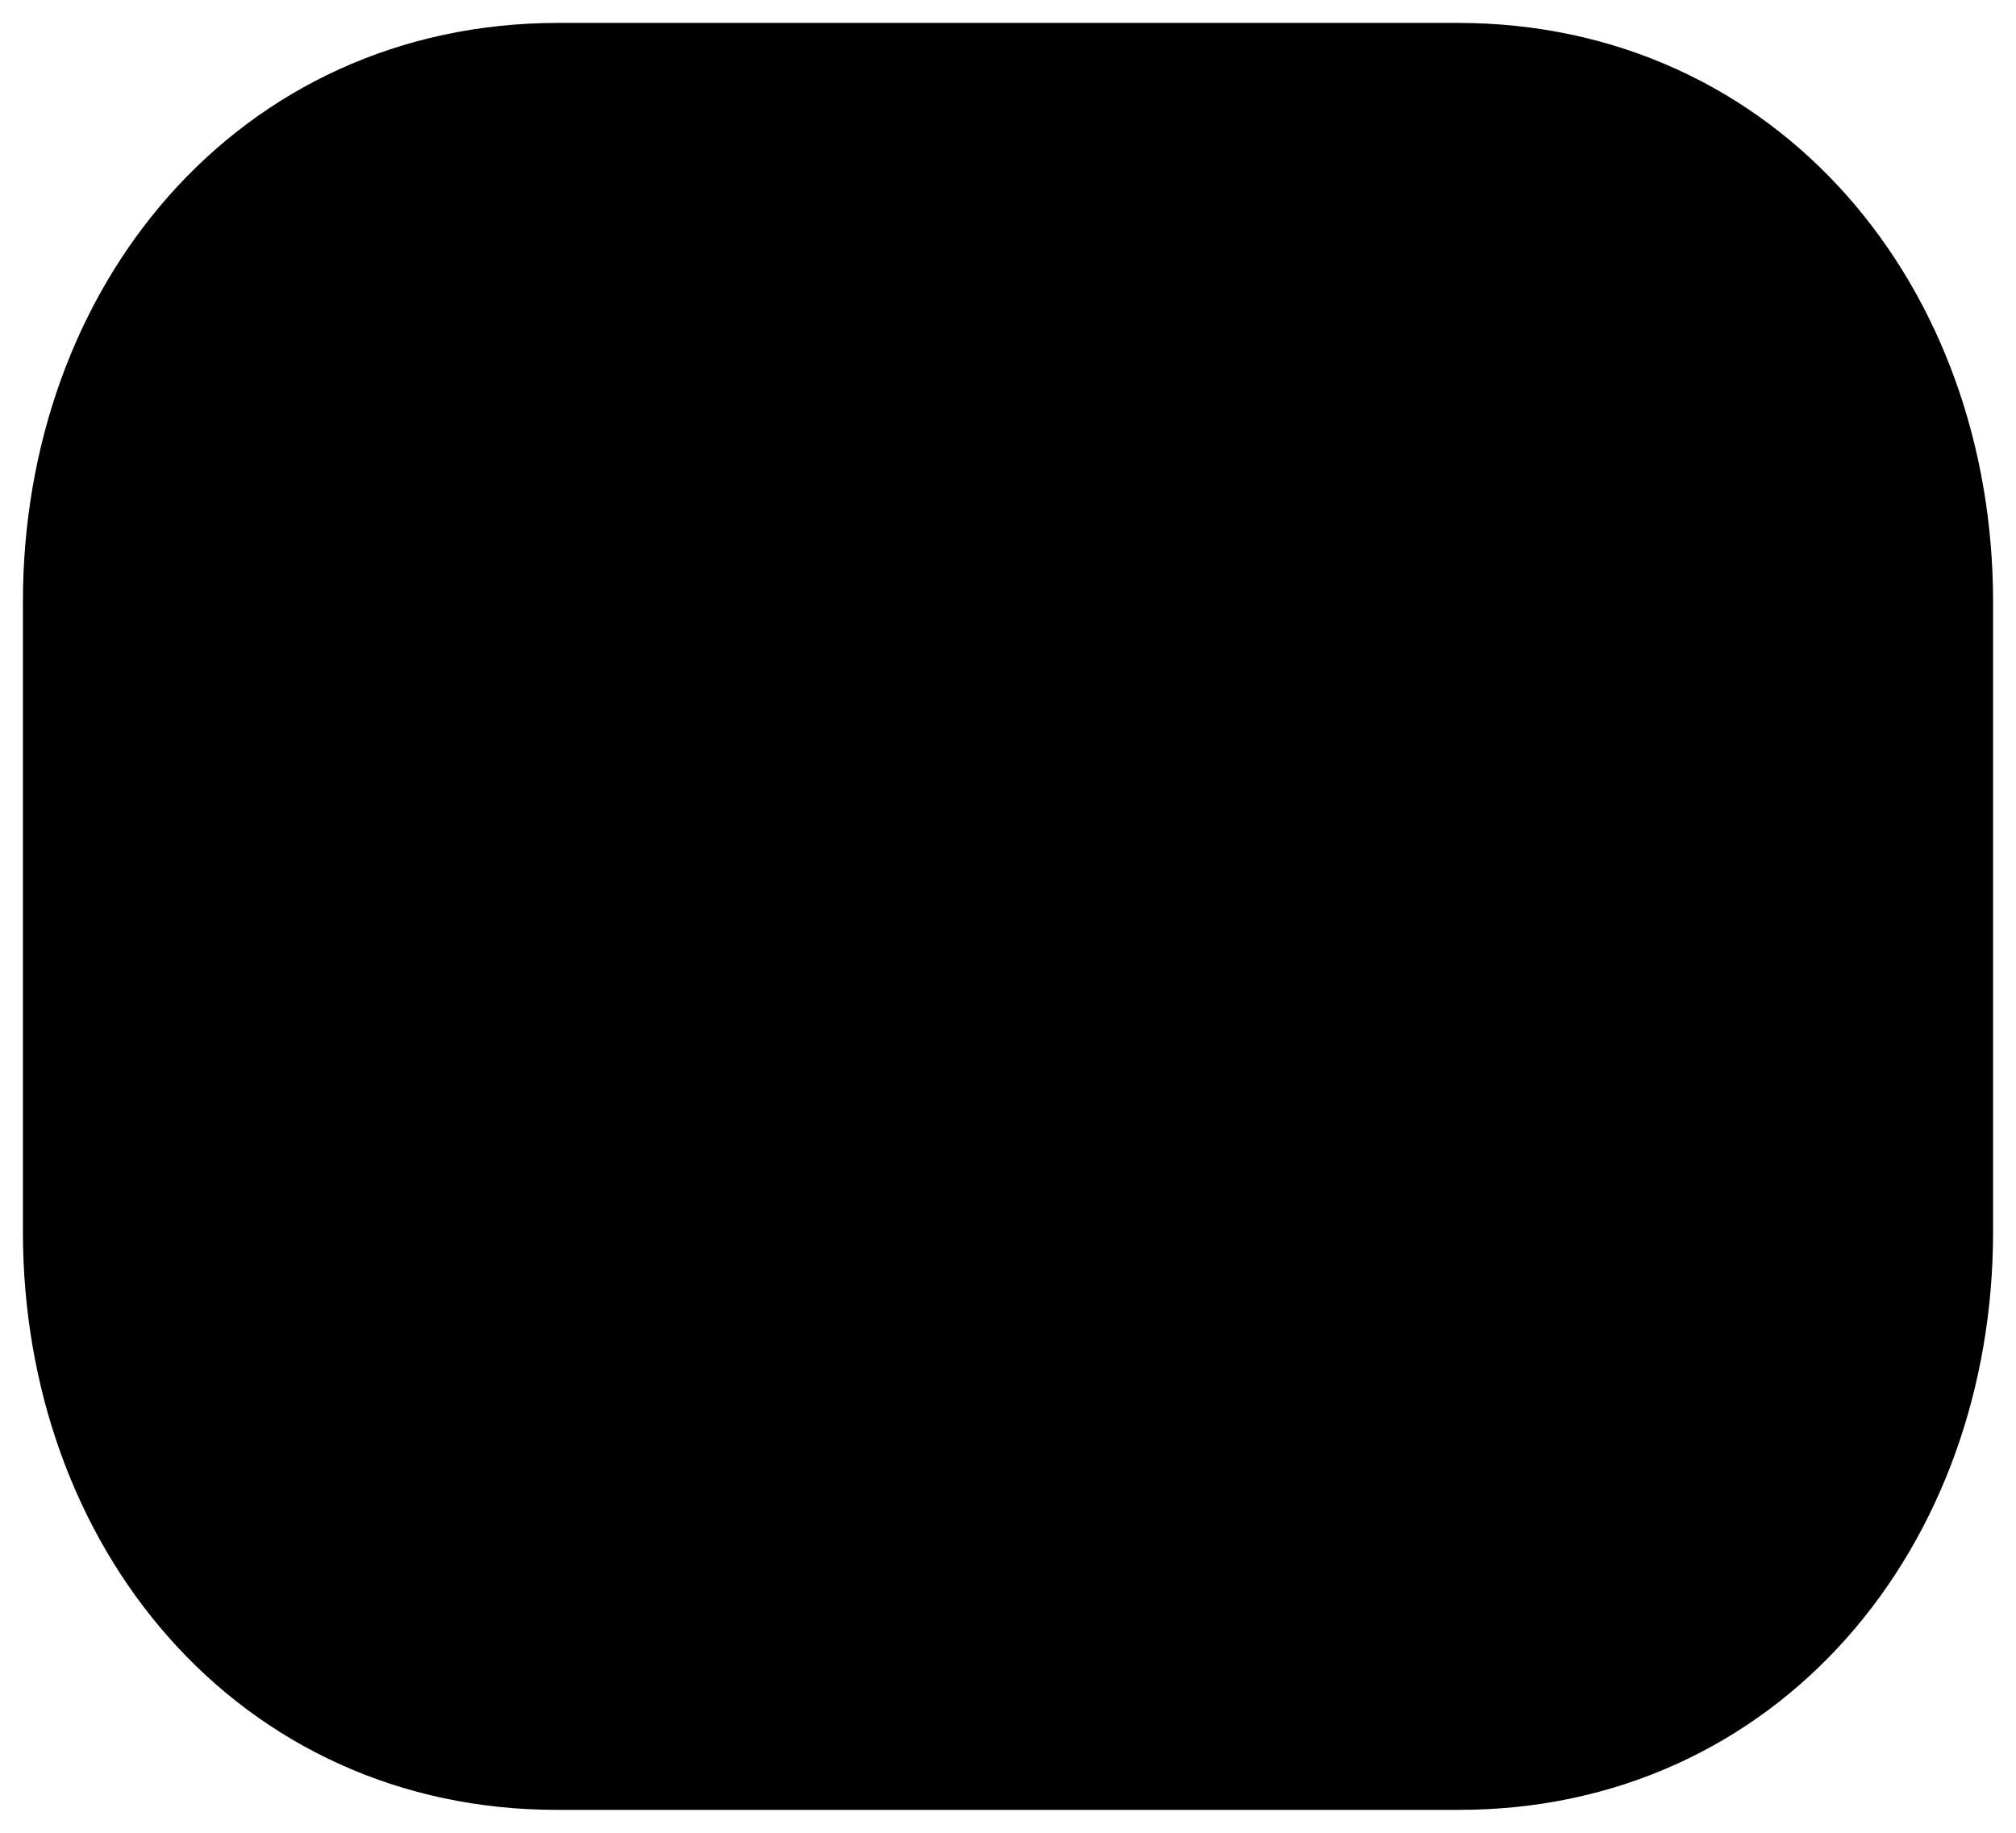
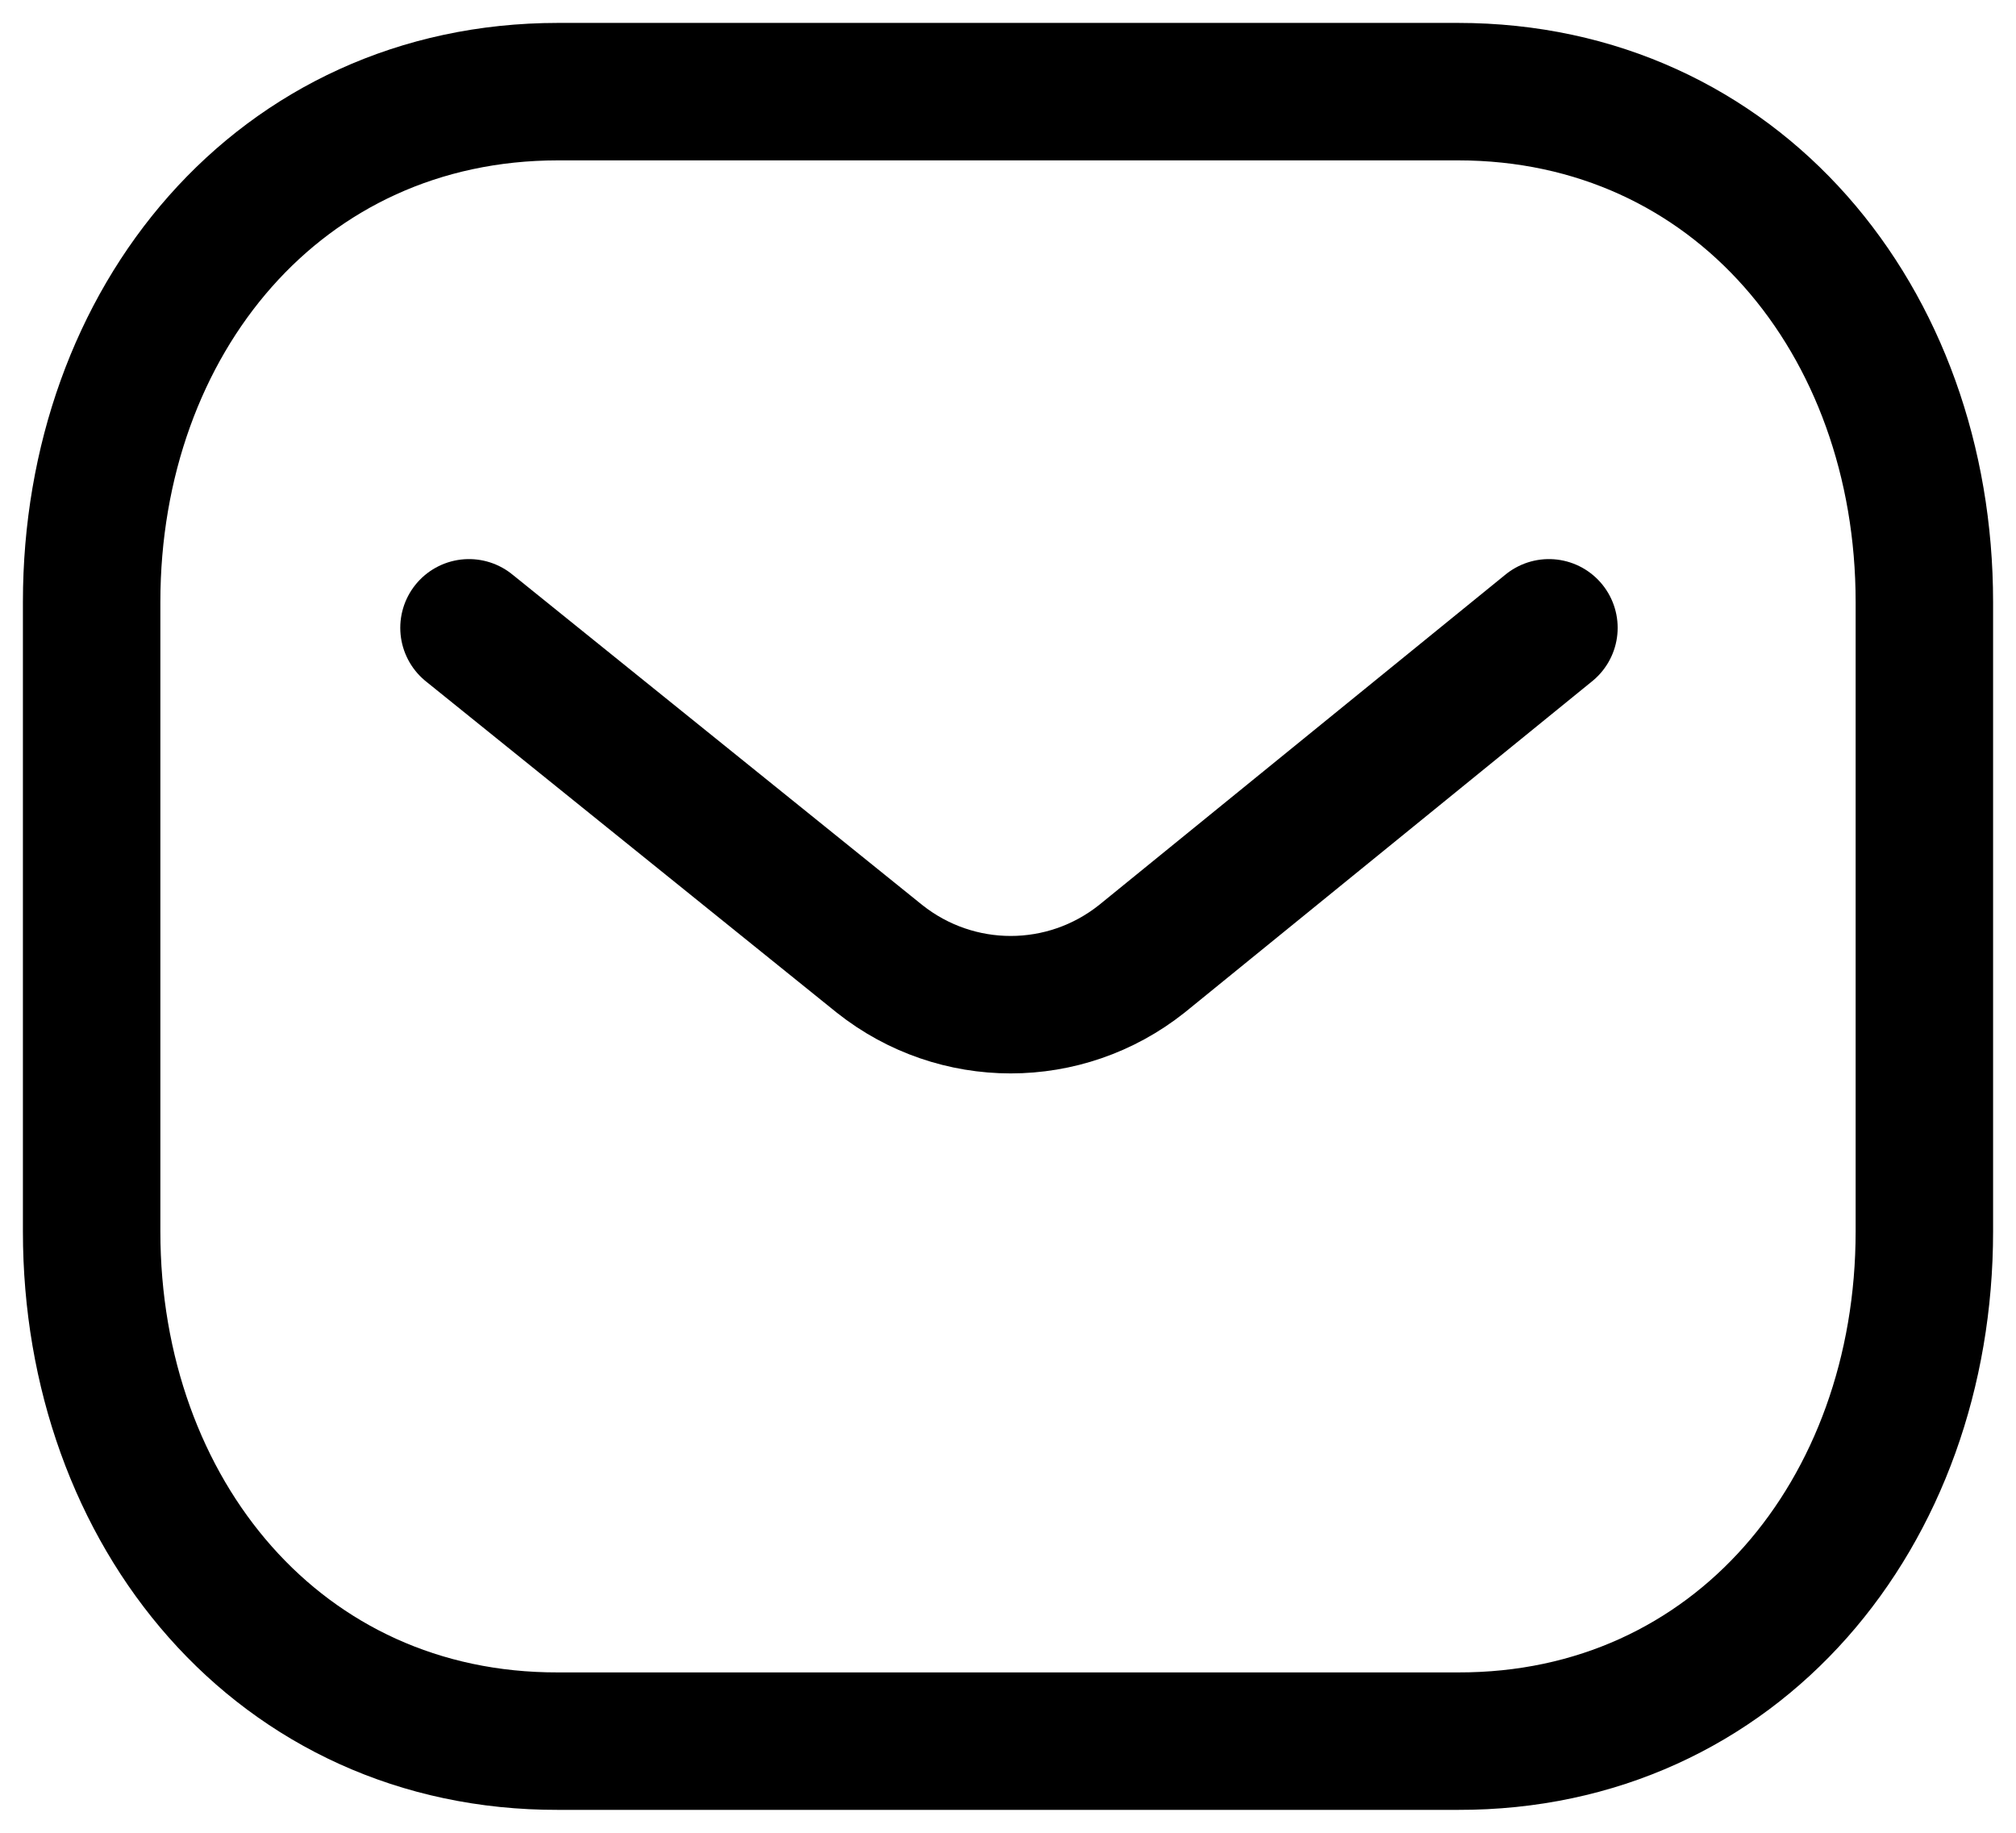
- <svg xmlns="http://www.w3.org/2000/svg" width="22" height="20" viewBox="0 0 22 20" fill="inherit">
+ <svg xmlns="http://www.w3.org/2000/svg" width="22" height="20" viewBox="0 0 22 20" fill="none">
  <path d="M16.903 6.851L12.459 10.464C11.62 11.13 10.439 11.13 9.599 10.464L5.118 6.851" stroke="black" stroke-width="1.5" stroke-linecap="round" stroke-linejoin="round" />
  <path fill-rule="evenodd" clip-rule="evenodd" d="M15.909 19C18.95 19.008 21 16.509 21 13.438V6.57C21 3.499 18.95 1 15.909 1H6.091C3.05 1 1 3.499 1 6.57V13.438C1 16.509 3.05 19.008 6.091 19H15.909Z" stroke="black" stroke-width="1.5" stroke-linecap="round" stroke-linejoin="round" />
</svg>
